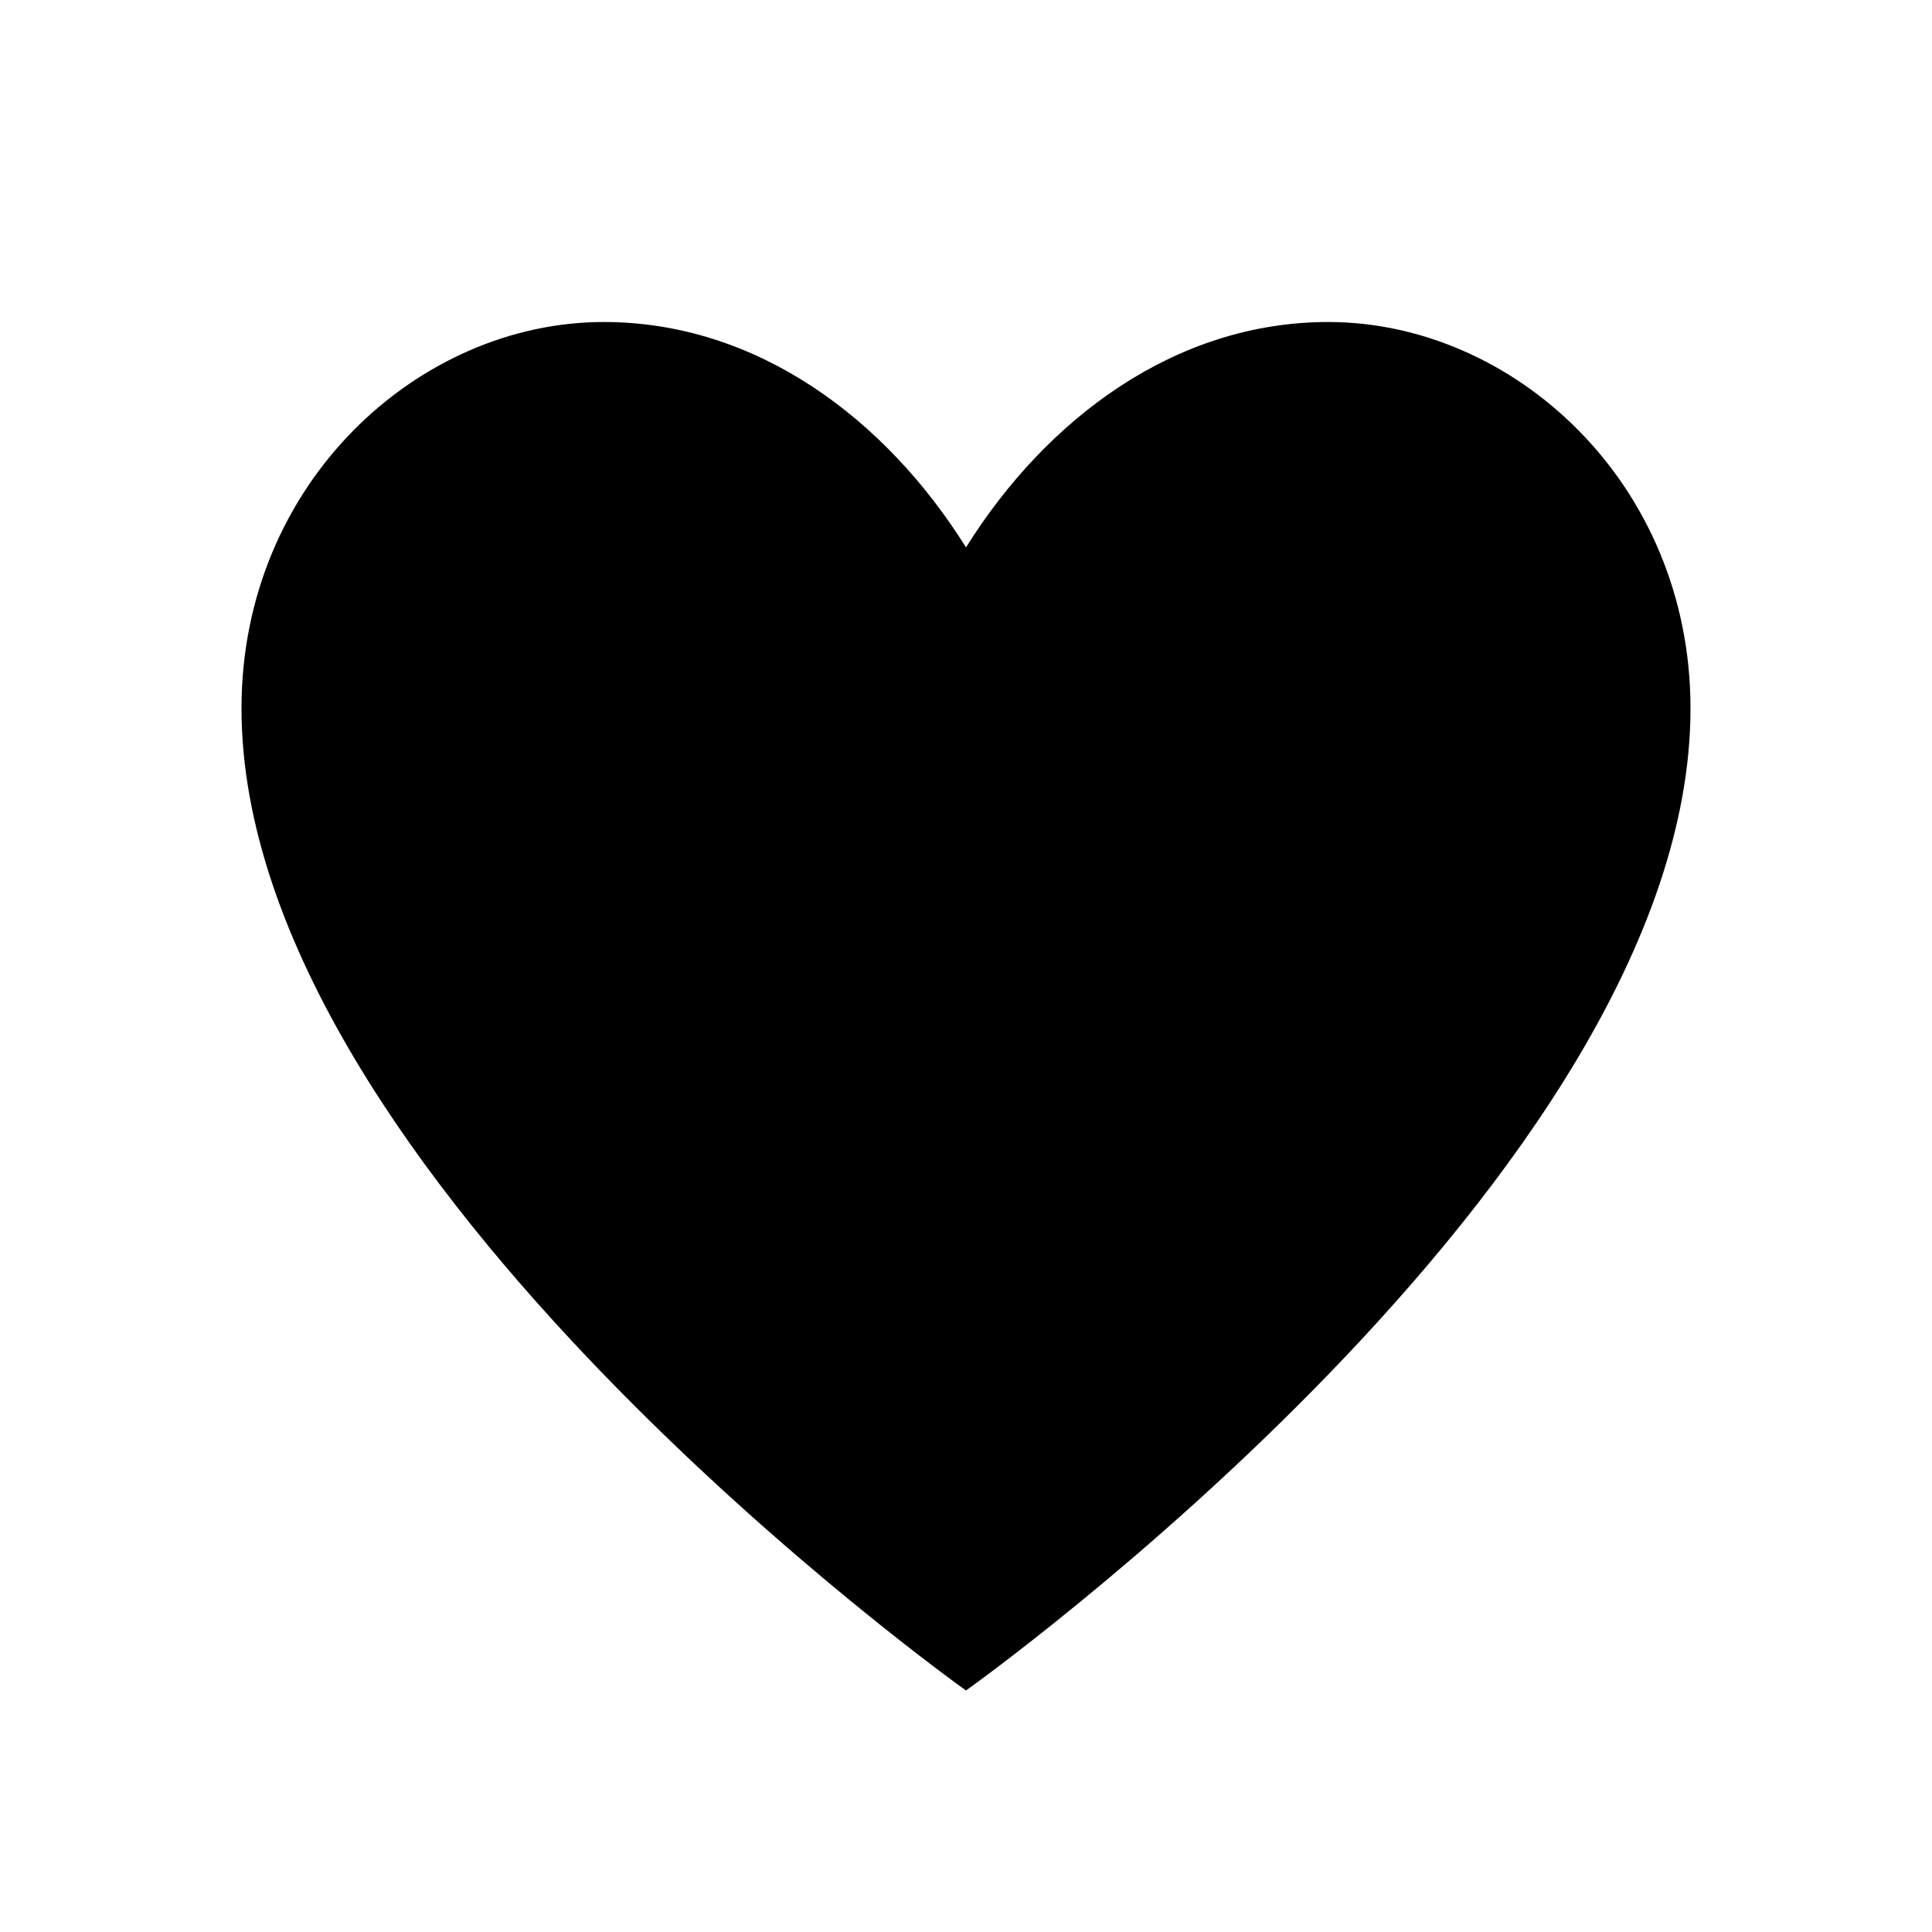
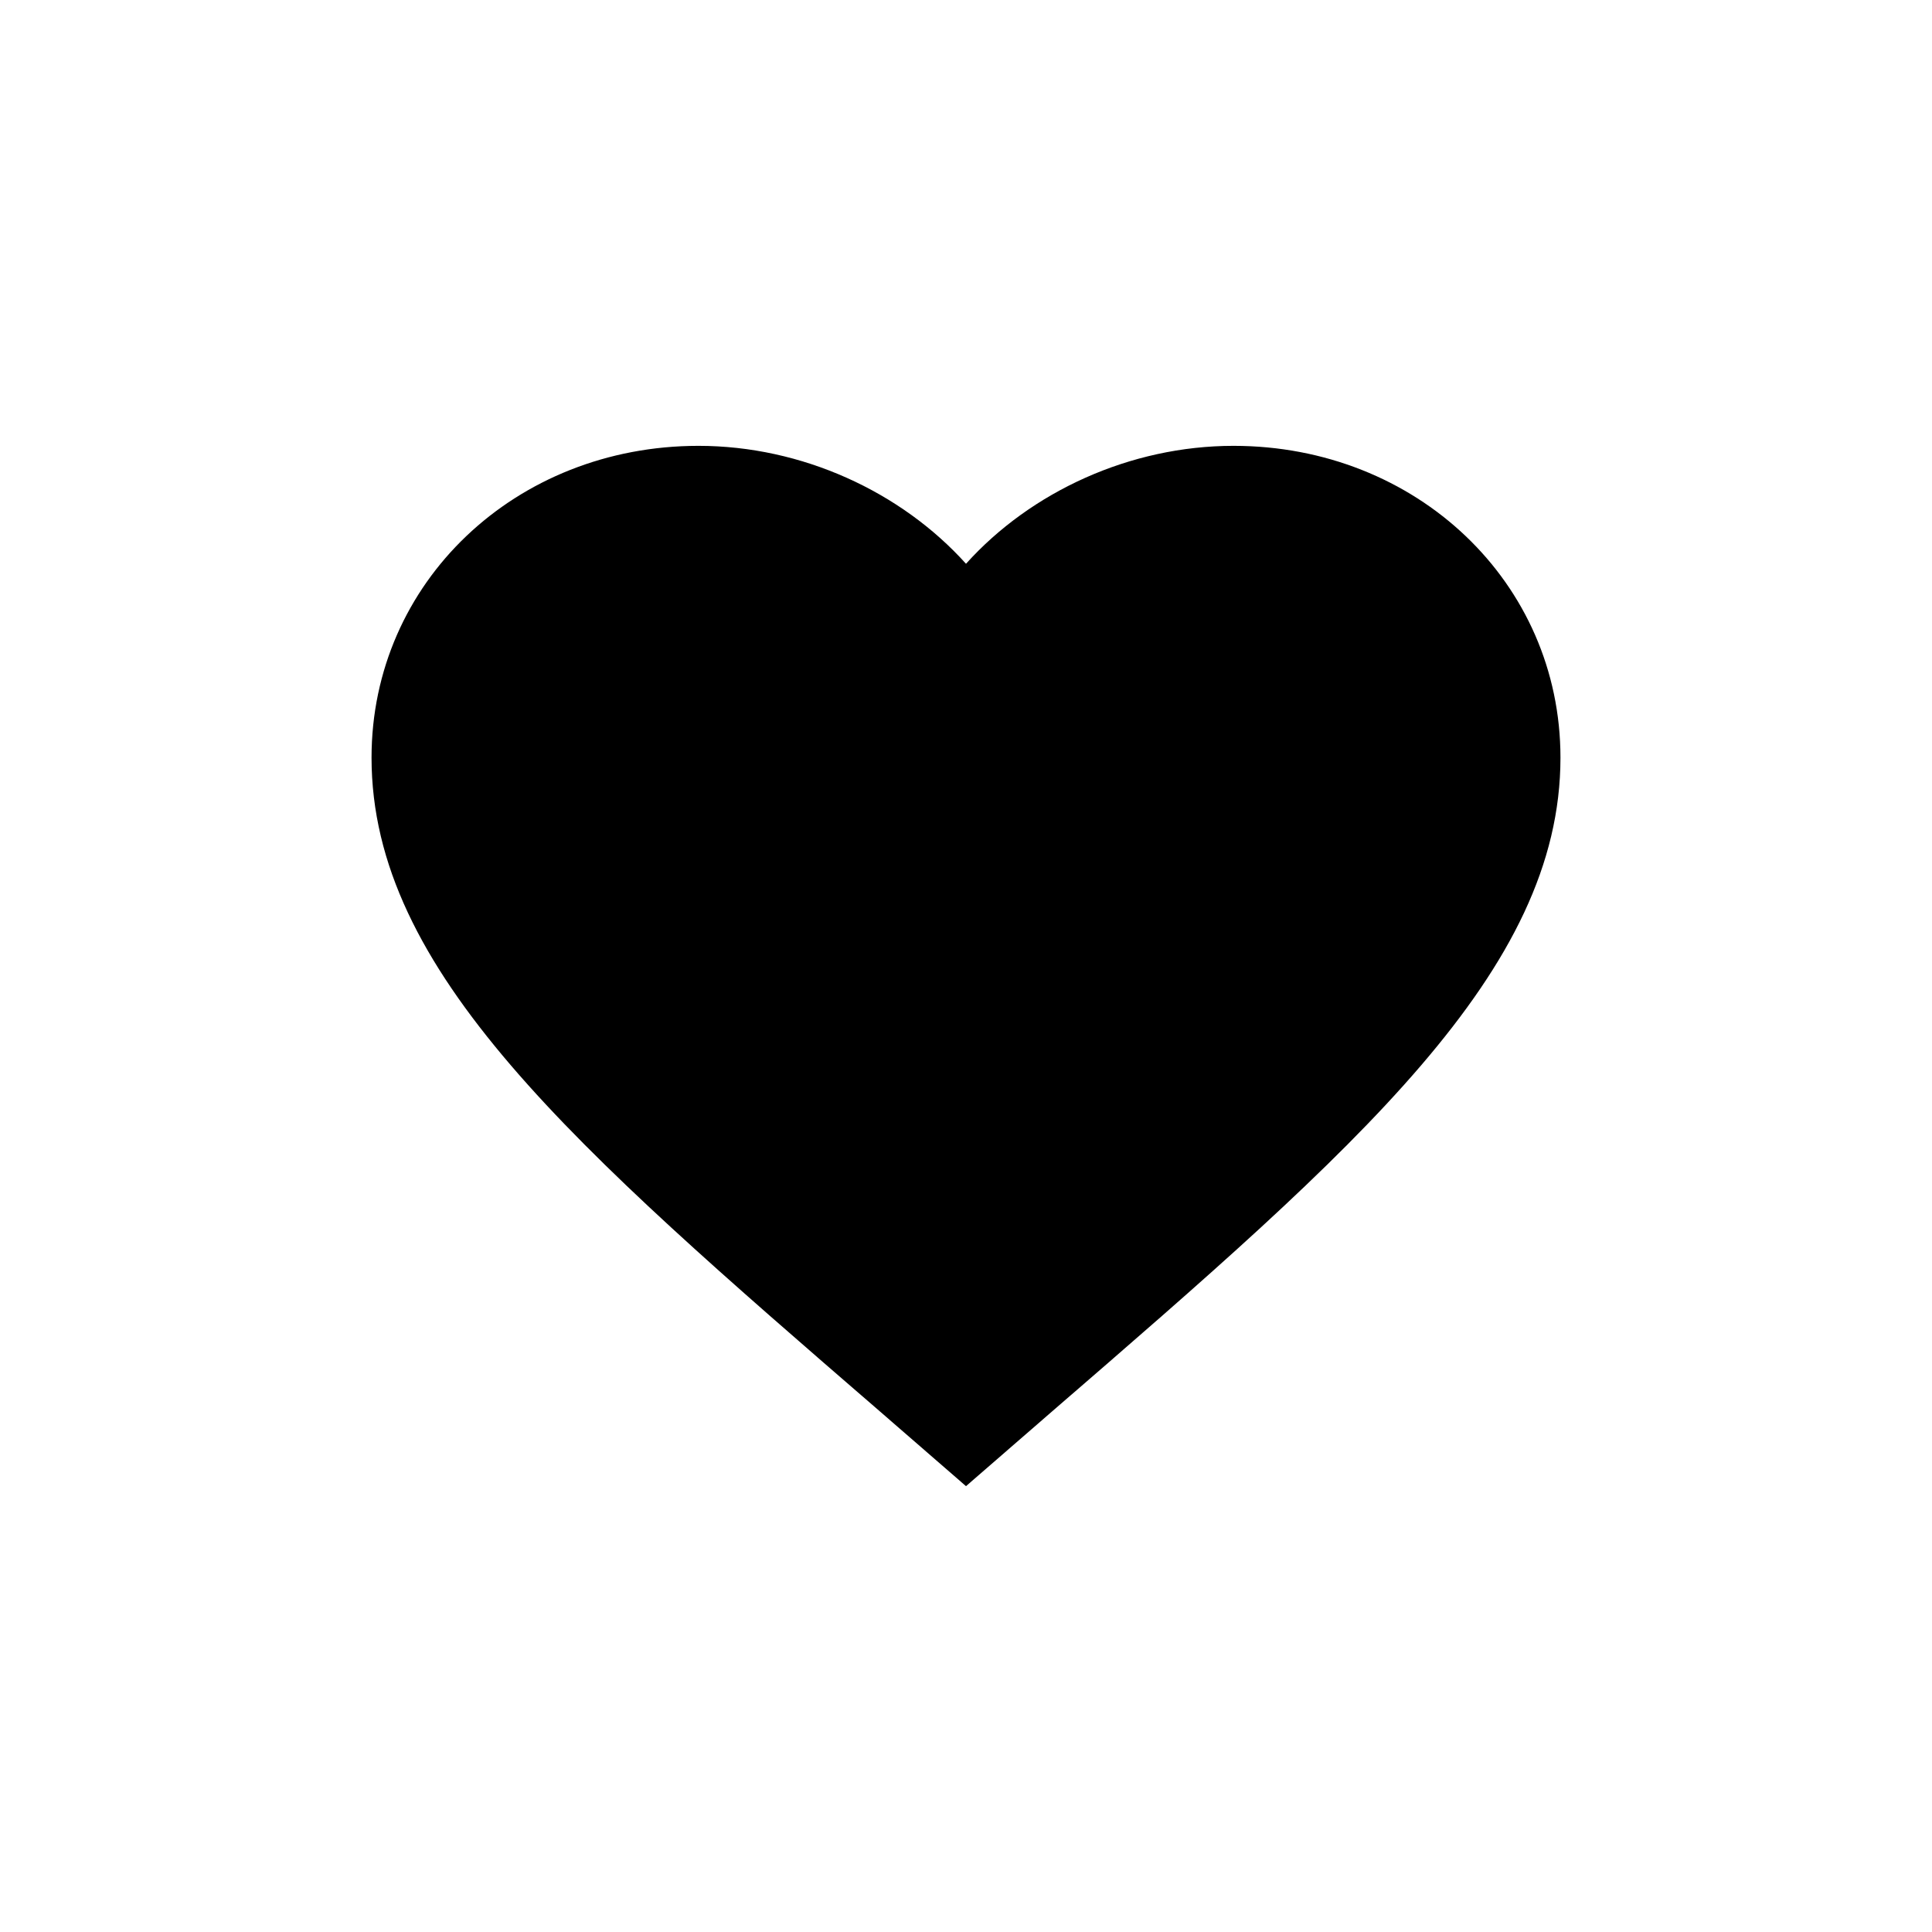
- <svg xmlns="http://www.w3.org/2000/svg" viewBox="0 0 24 24">
-   <path d="M12 21S3 14.6 3 8.8C3 6 5.2 4 7.5 4 9.4 4 11 5.2 12 6.8 13 5.2 14.6 4 16.5 4 18.8 4 21 6 21 8.8 21 14.6 12 21 12 21z" />
+ <svg xmlns="http://www.w3.org/2000/svg" viewBox="0 0 26 26">
+   <path d="M16.6 6C19.064 6 21 7.839 21 10.196C21 13.072 18.28 15.43 14.16 18.993L13 20L11.84 18.993C7.72 15.43 5 13.072 5 10.196C5 7.839 6.936 6 9.4 6C10.792 6 12.128 6.618 13 7.587C13.872 6.618 15.208 6 16.6 6Z" fill="#000" />
</svg>
